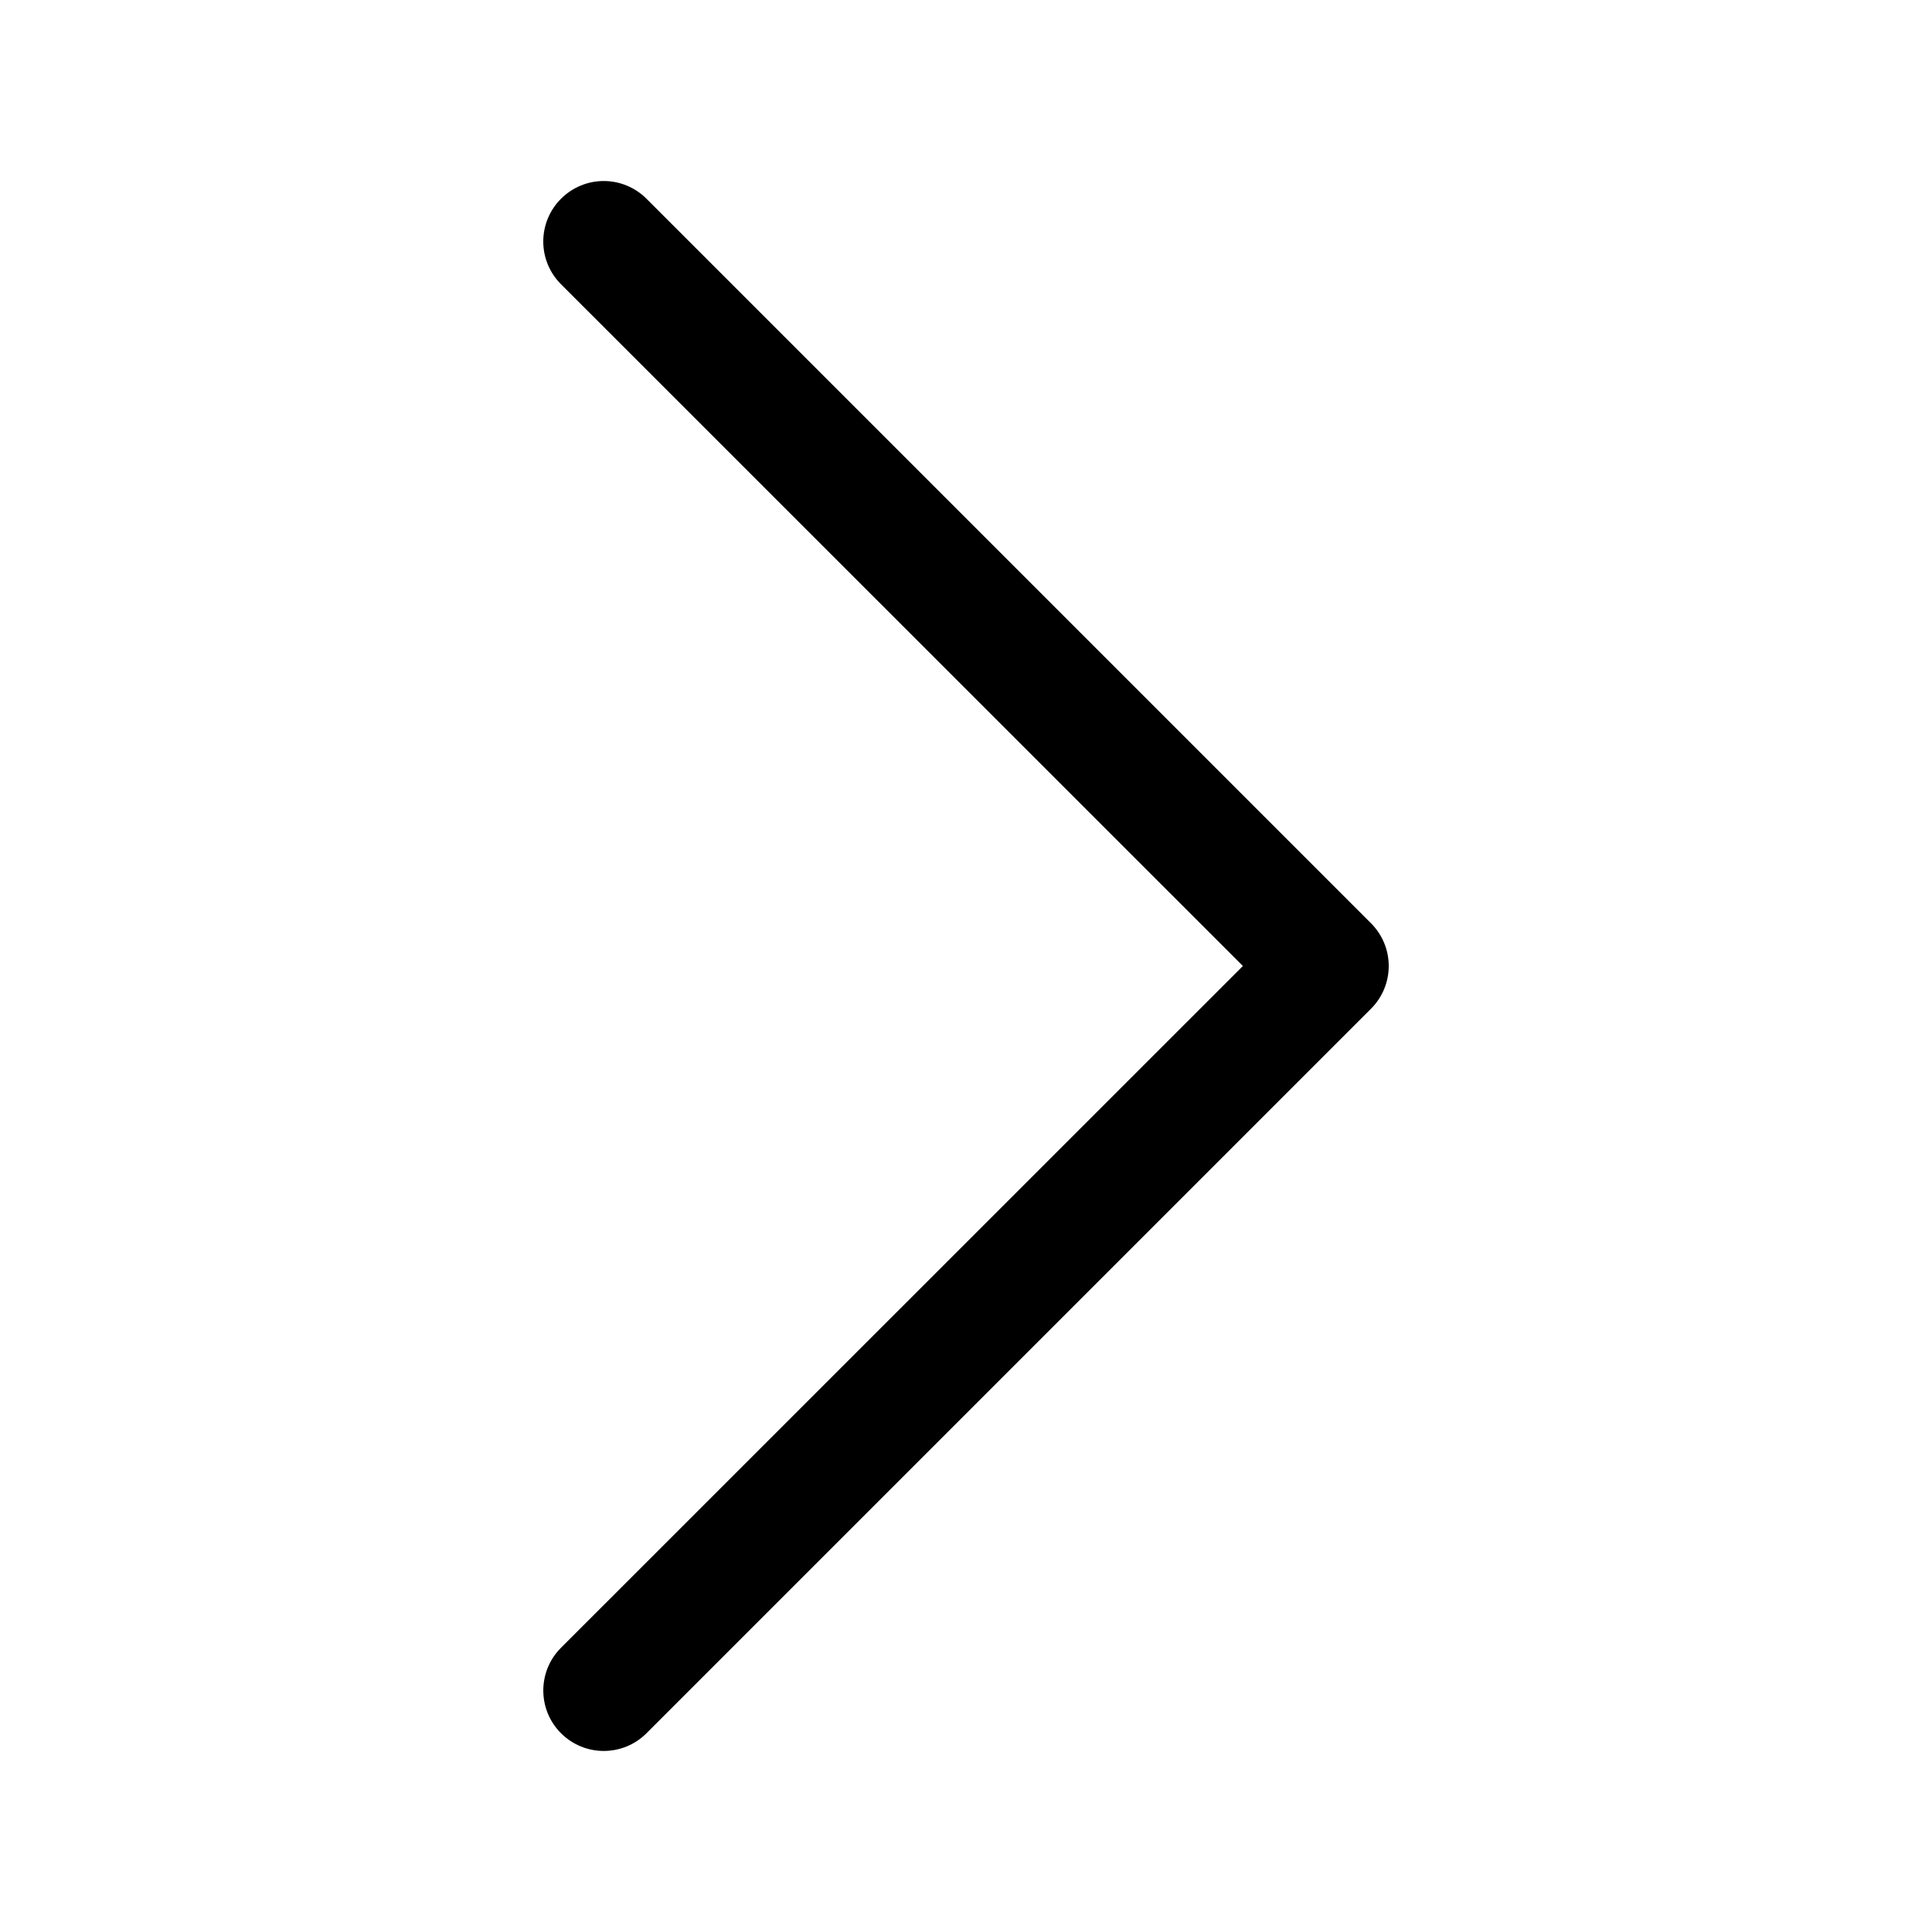
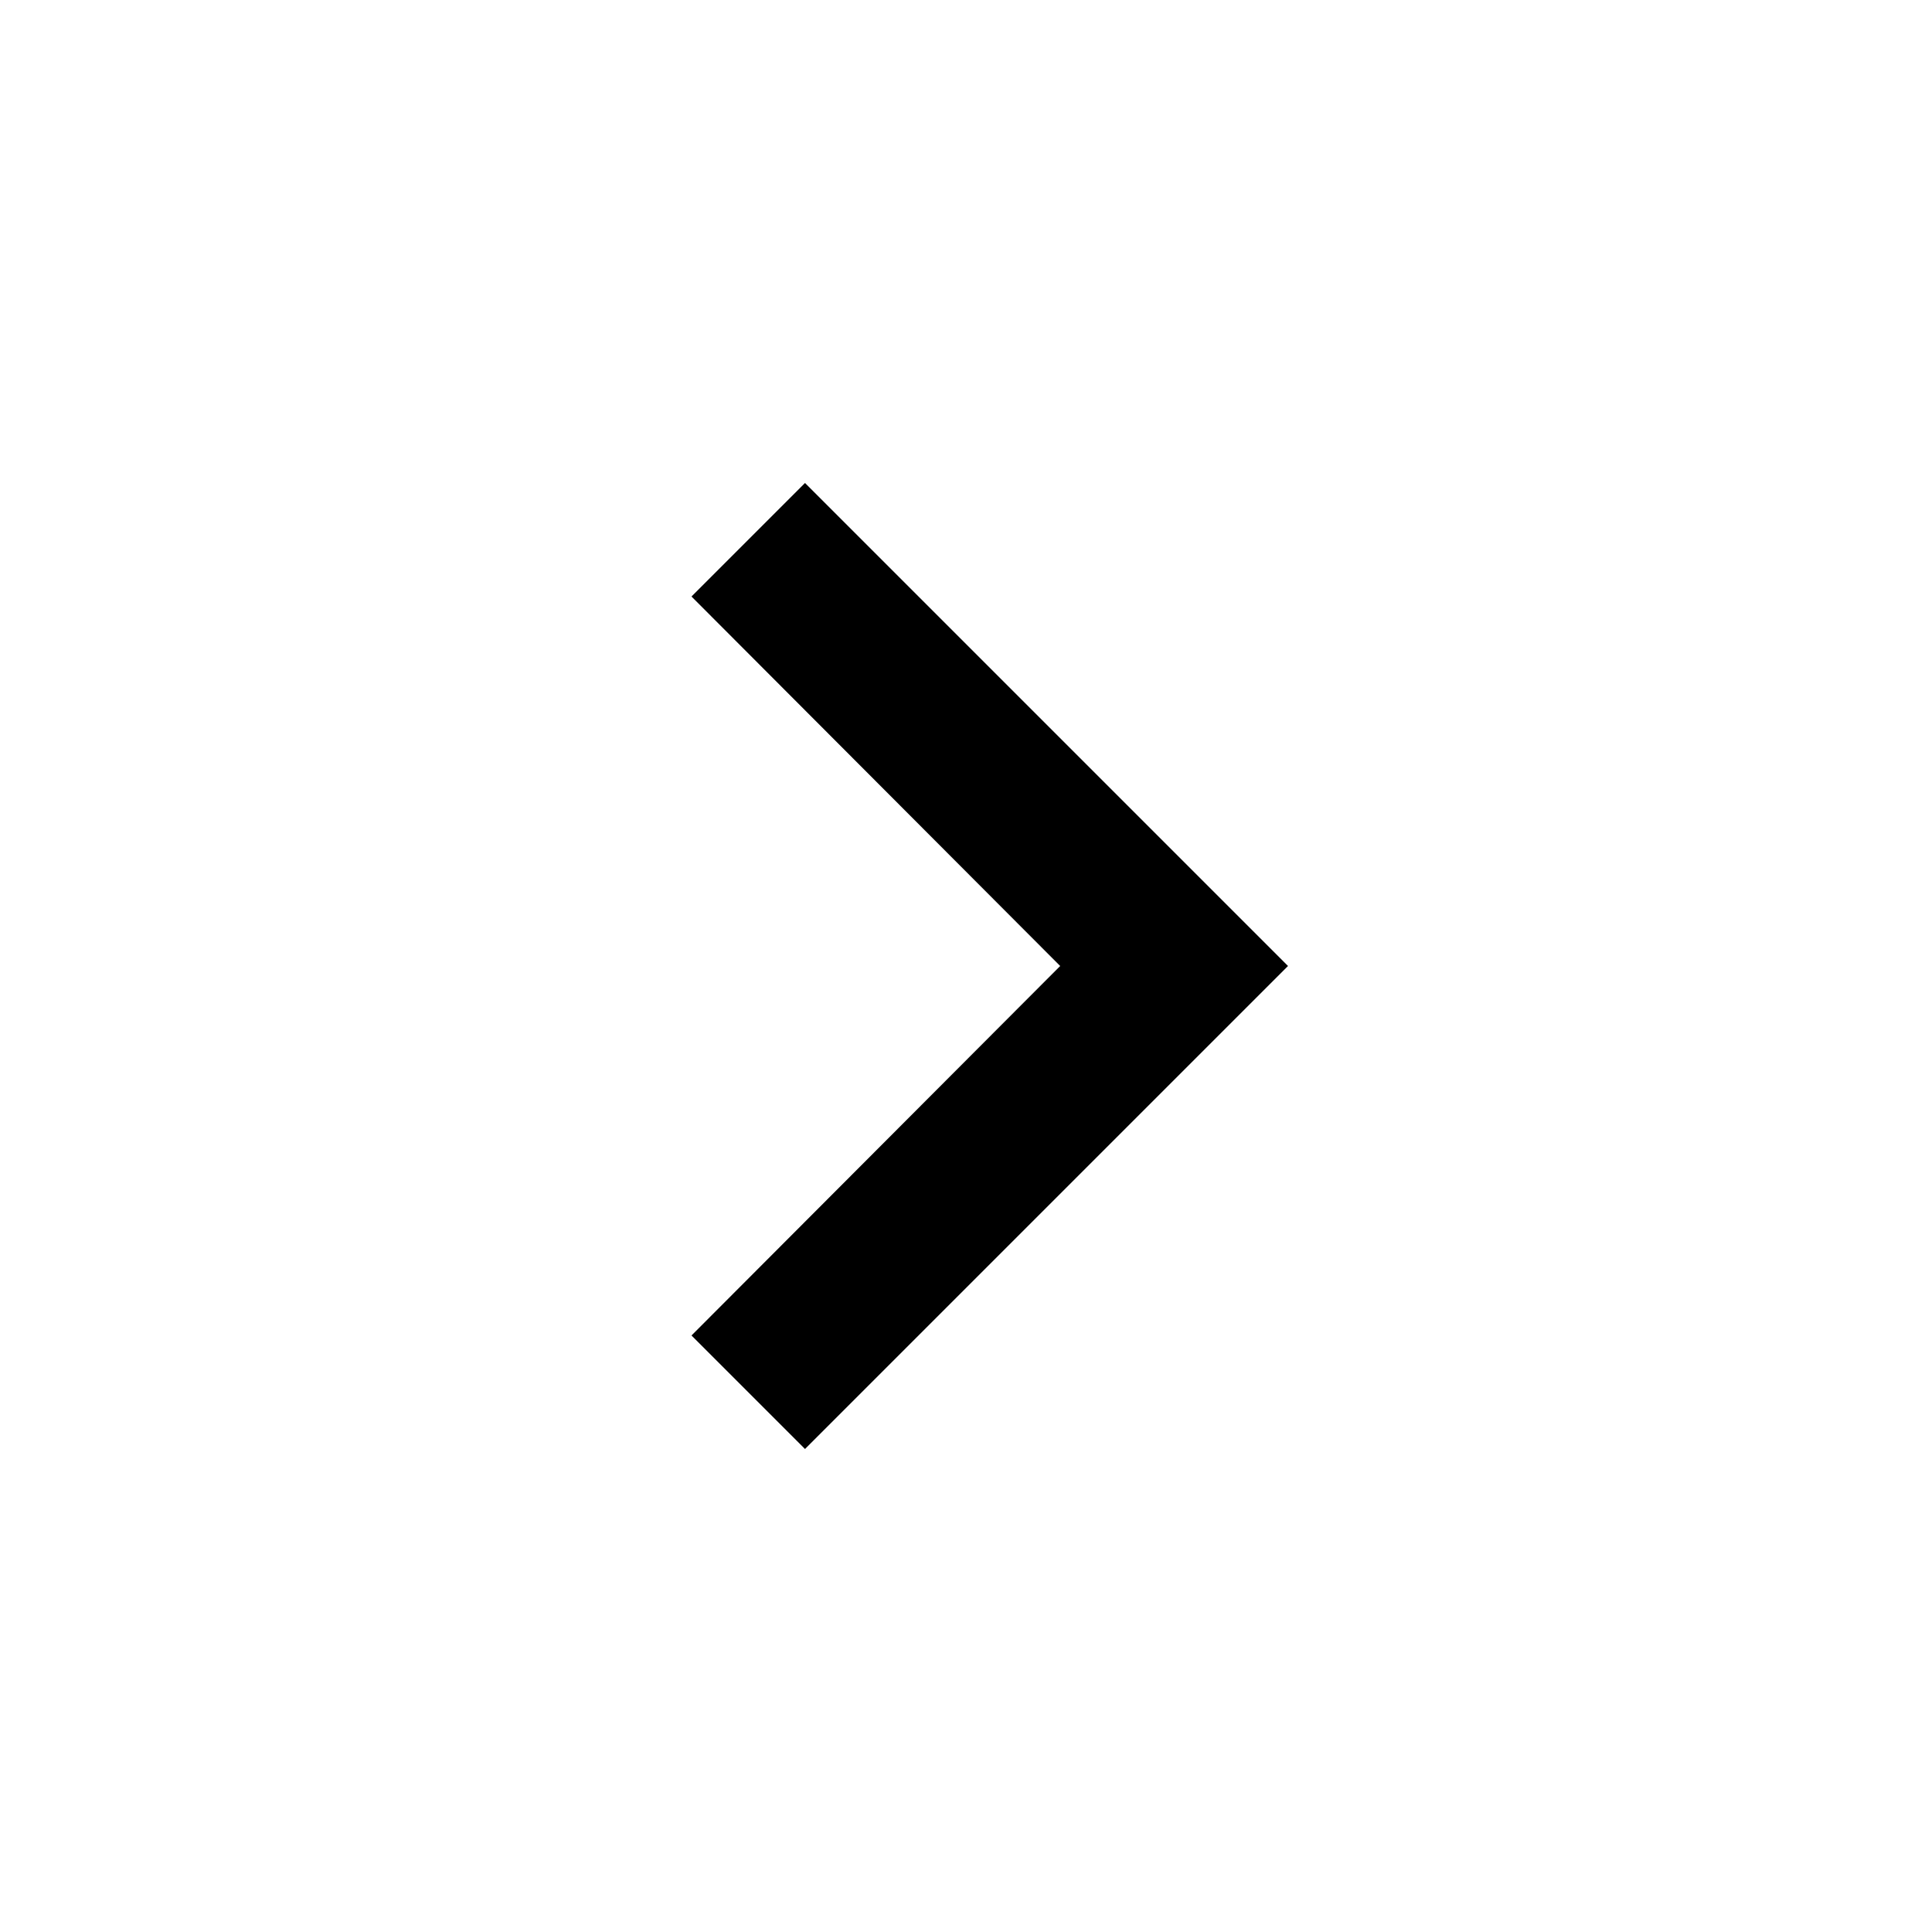
- <svg xmlns="http://www.w3.org/2000/svg" width="16" height="16" fill="currentColor" class="bi bi-chevron-right" viewBox="0 0 16 16">
-   <path fill-rule="evenodd" d="M4.646 1.646a.5.5 0 0 1 .708 0l6 6a.5.5 0 0 1 0 .708l-6 6a.5.5 0 0 1-.708-.708L10.293 8 4.646 2.354a.5.5 0 0 1 0-.708z" />
+ <svg xmlns="http://www.w3.org/2000/svg" height="24px" viewBox="0 0 24 24" width="24px" fill="#000000">
+   <path d="M0 0h24v24H0V0z" fill="none" />
+   <path d="M10 6L8.59 7.41 13.17 12l-4.58 4.59L10 18l6-6-6-6z" />
</svg>
